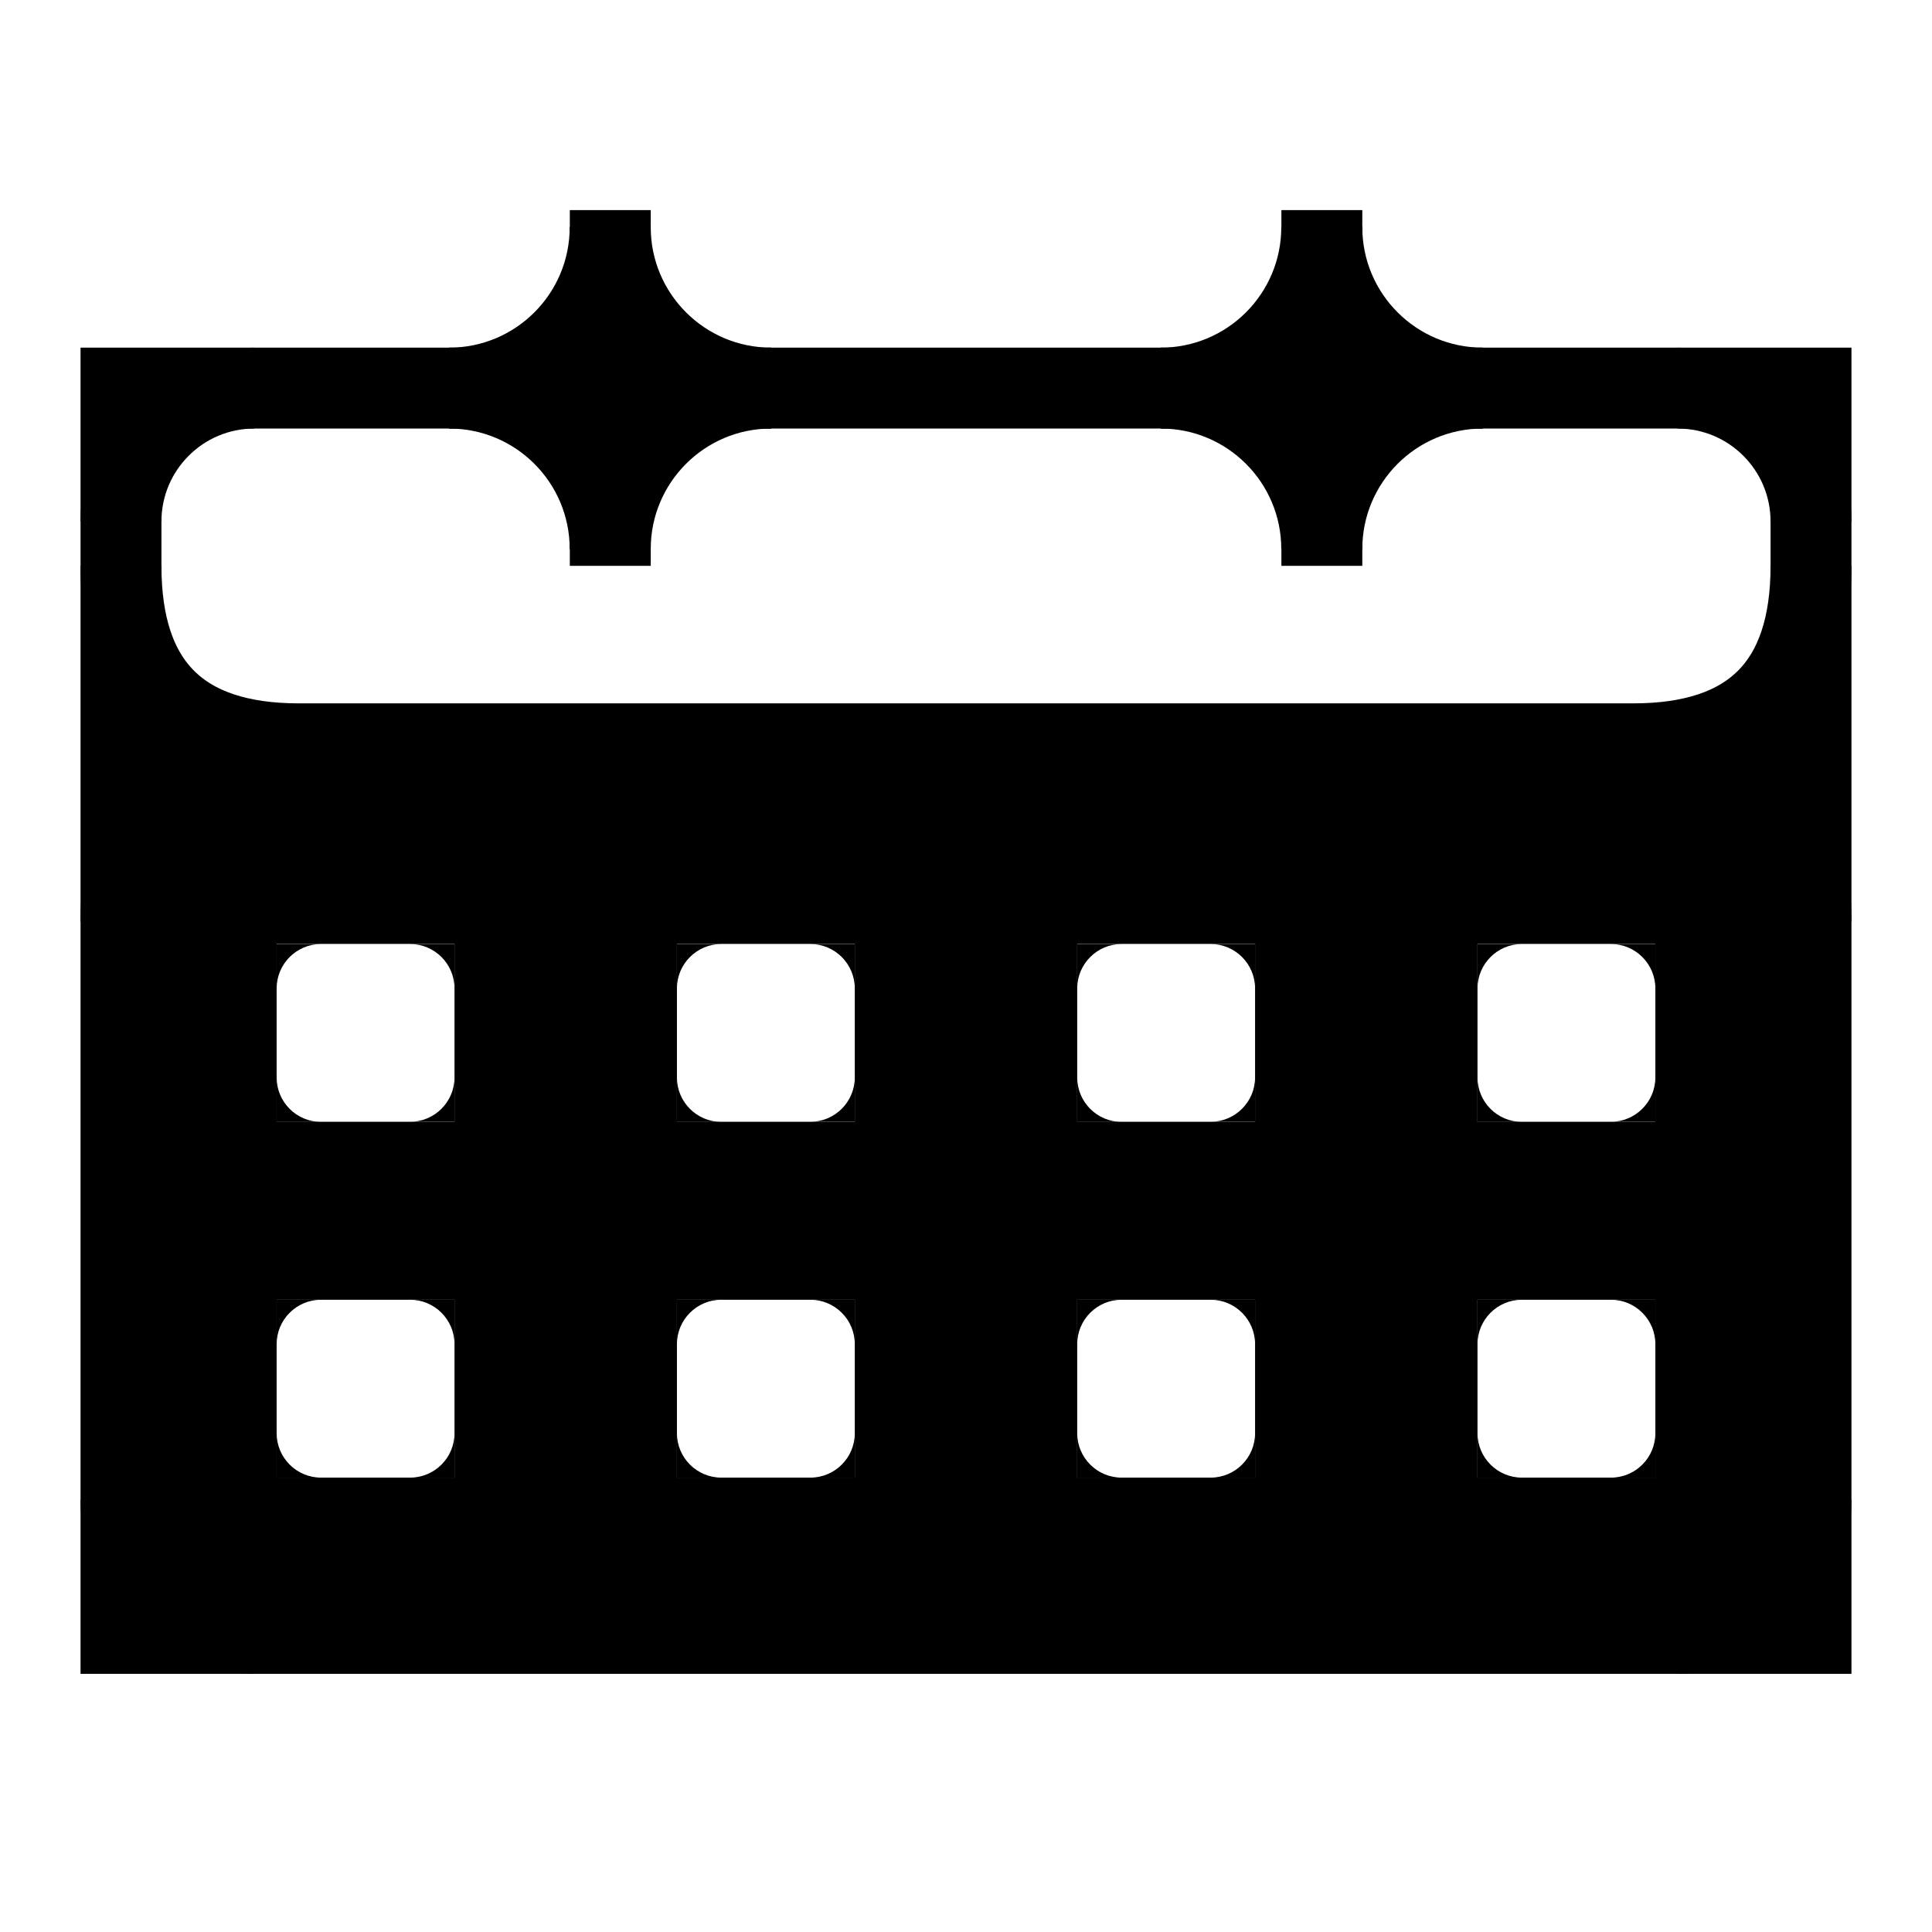
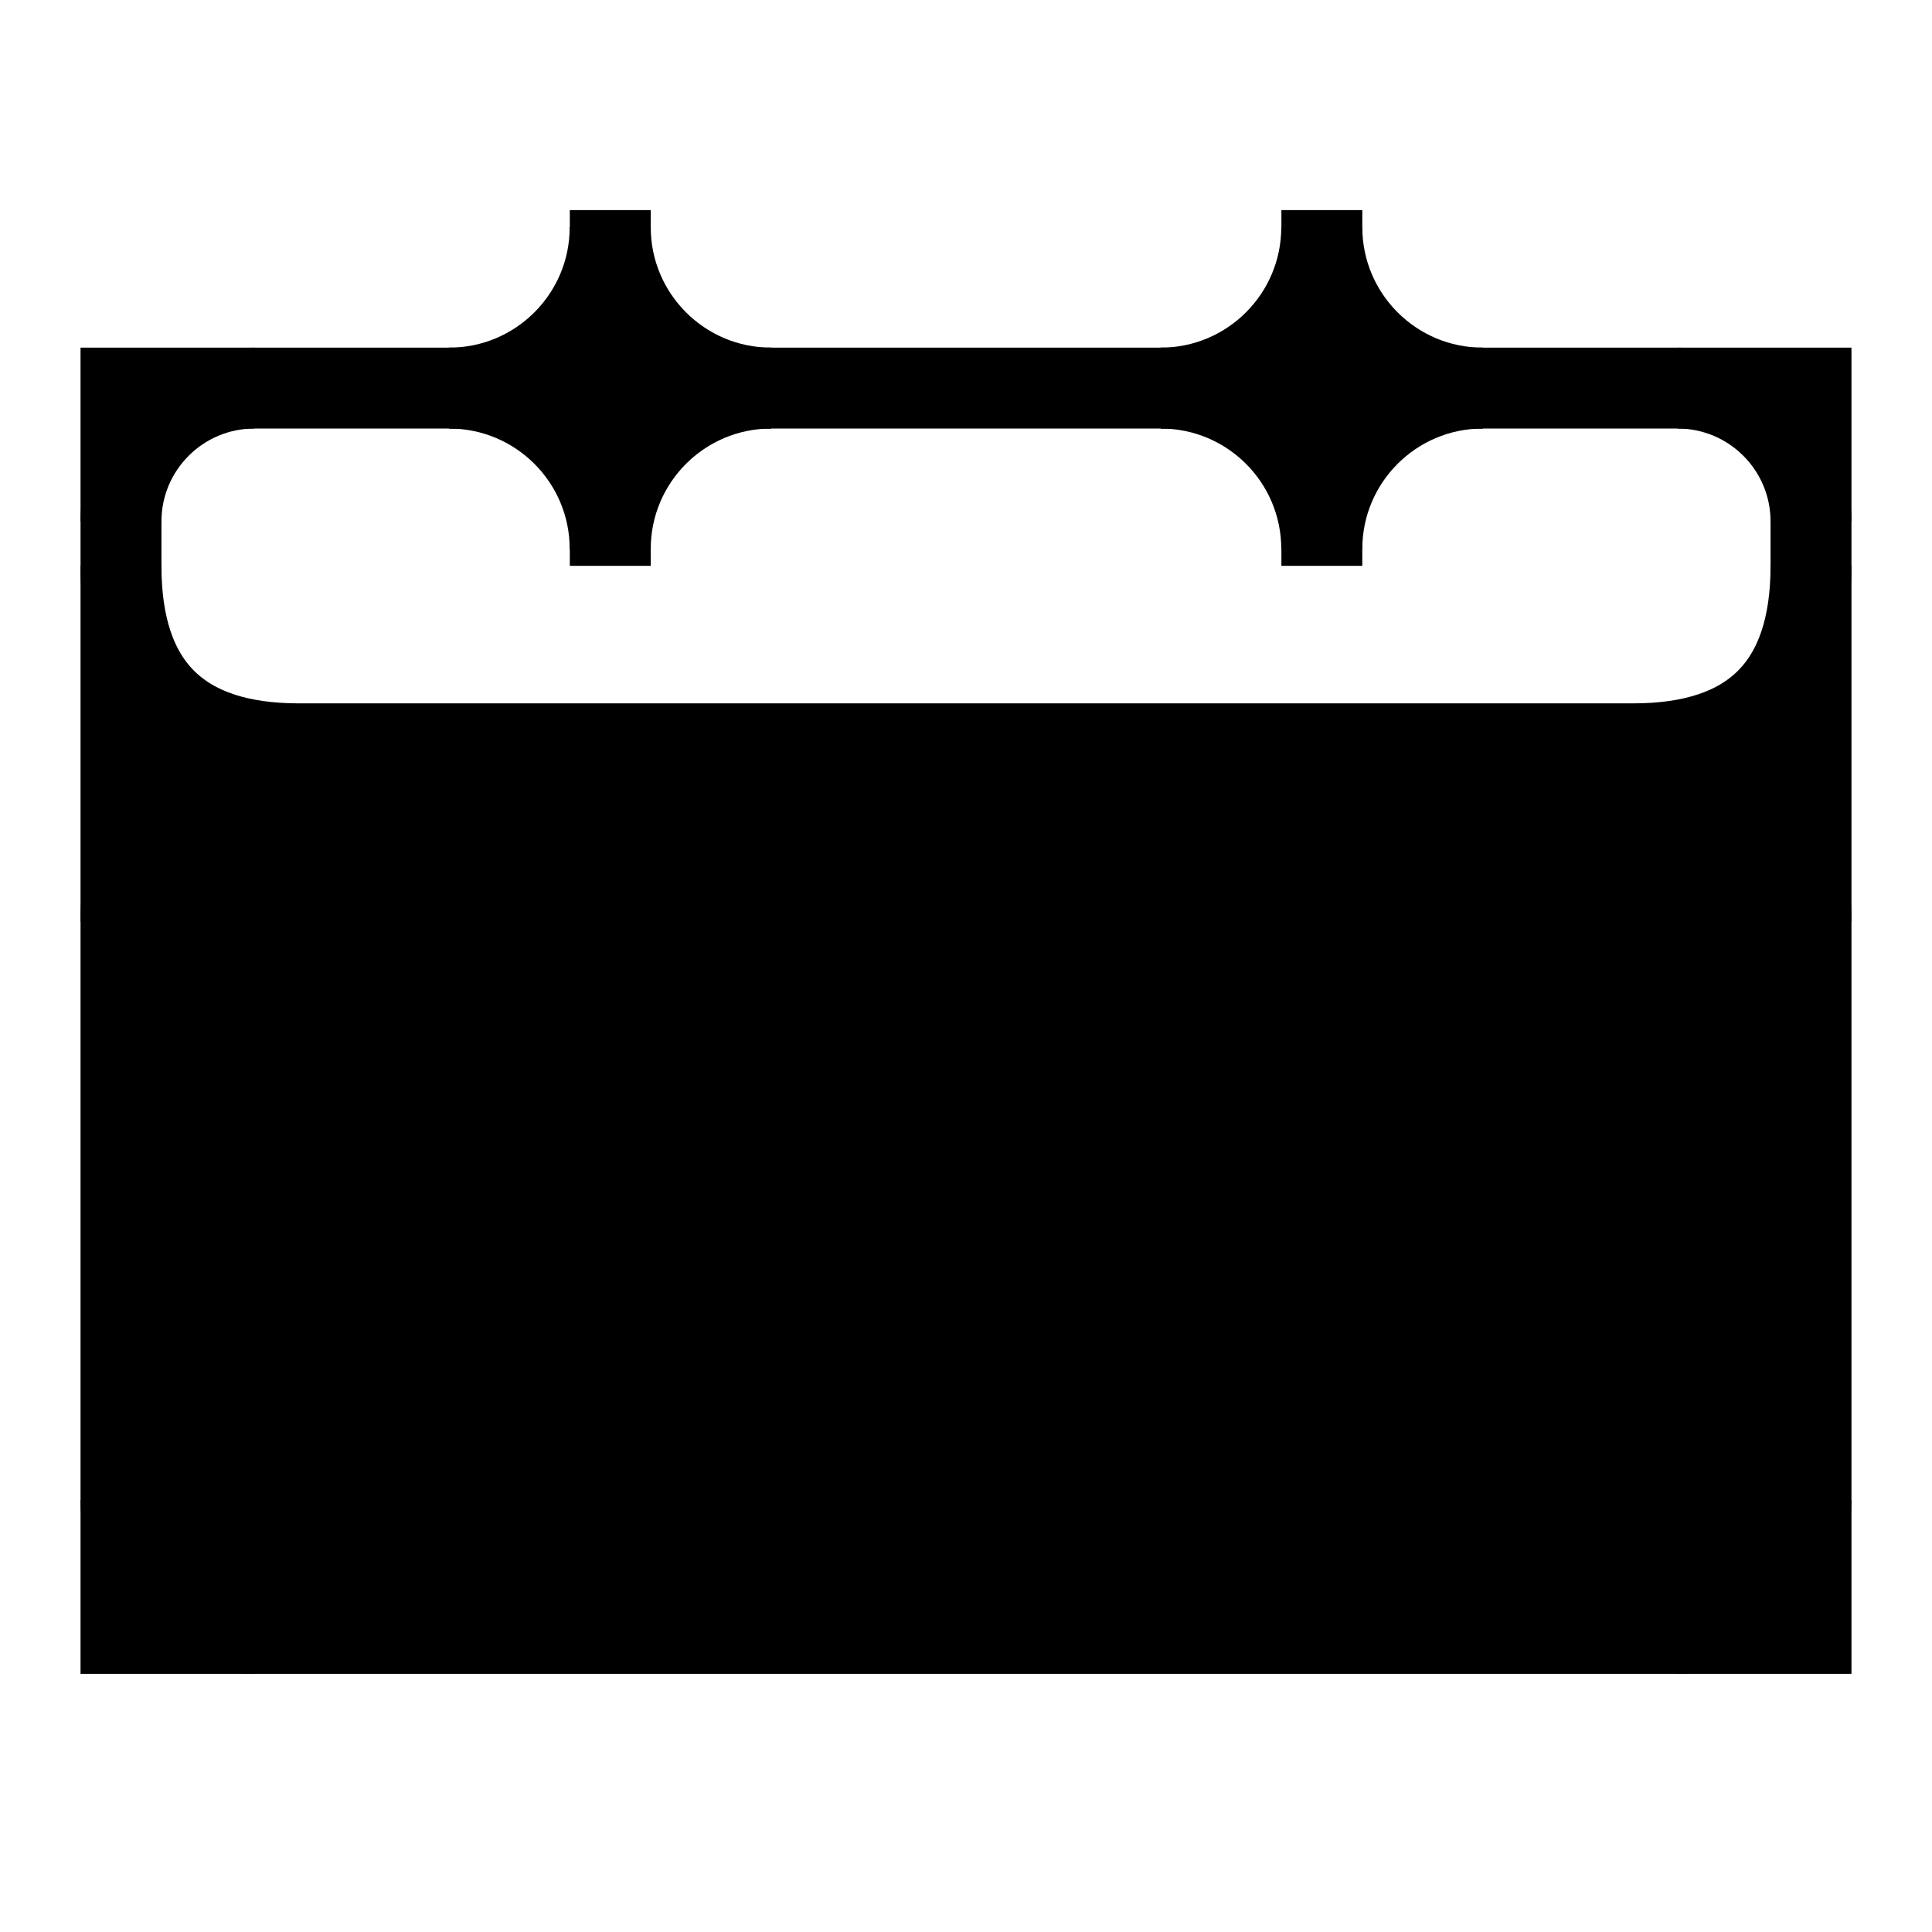
<svg xmlns="http://www.w3.org/2000/svg" width="16" height="16" stroke-width="0.67" viewBox="0 0 16 16">
-   <path fill="currentColor" fill-rule="evenodd" d="M1.002 6.16h13.996v7.366H1.002Zm1.289 1.657H3.764v1.473H2.291Zm3.315 0h1.473v1.473H5.606Zm3.315 0h1.473v1.473H8.921Zm3.315 0h1.473v1.473h-1.473ZM2.291 10.764H3.764v1.473H2.291Zm3.315 0h1.473v1.473H5.606Zm3.315 0h1.473v1.473H8.921Zm3.315 0h1.473v1.473h-1.473Z" />
-   <path fill="currentColor" d="M3.396 7.818a.368.368 0 0 1 .368.368v-.368Z" />
-   <path fill="currentColor" d="M3.764 8.922a.368.368 0 0 1-.368.368h.368Z" />
-   <path fill="currentColor" d="M2.659 9.291a.368.368 0 0 1-.368-.368v.368Z" />
-   <path fill="currentColor" d="M2.291 8.186a.368.368 0 0 1 .368-.368h-.368Z" />
-   <path fill="currentColor" d="M6.711 7.818a.368.368 0 0 1 .368.368v-.368Z" />
-   <path fill="currentColor" d="M7.079 8.922a.368.368 0 0 1-.368.368h.368Z" />
-   <path fill="currentColor" d="M5.974 9.291a.368.368 0 0 1-.368-.368v.368Z" />
-   <path fill="currentColor" d="M5.606 8.186a.368.368 0 0 1 .368-.368h-.368Z" />
-   <path fill="currentColor" d="M10.026 7.818a.368.368 0 0 1 .368.368v-.368Z" />
-   <path fill="currentColor" d="M10.394 8.922a.368.368 0 0 1-.368.368h.368Z" />
-   <path fill="currentColor" d="M9.289 9.291a.368.368 0 0 1-.368-.368v.368Z" />
-   <path fill="currentColor" d="M8.921 8.186a.368.368 0 0 1 .368-.368h-.368Z" />
-   <path fill="currentColor" d="M13.341 7.818a.368.368 0 0 1 .368.368v-.368Z" />
-   <path fill="currentColor" d="M13.709 8.922a.368.368 0 0 1-.368.368h.368Z" />
-   <path fill="currentColor" d="M12.604 9.291a.368.368 0 0 1-.368-.368v.368Z" />
-   <path fill="currentColor" d="M12.236 8.186a.368.368 0 0 1 .368-.368h-.368Z" />
-   <path fill="currentColor" d="M3.396 10.764a.368.368 0 0 1 .368.368v-.368Z" />
-   <path fill="currentColor" d="M3.764 11.869a.368.368 0 0 1-.368.368h.368Z" />
-   <path fill="currentColor" d="M2.659 12.237a.368.368 0 0 1-.368-.368v.368Z" />
-   <path fill="currentColor" d="M2.291 11.132a.368.368 0 0 1 .368-.368h-.368Z" />
-   <path fill="currentColor" d="M6.711 10.764a.368.368 0 0 1 .368.368v-.368Z" />
-   <path fill="currentColor" d="M7.079 11.869a.368.368 0 0 1-.368.368h.368Z" />
-   <path fill="currentColor" d="M5.974 12.237a.368.368 0 0 1-.368-.368v.368Z" />
-   <path fill="currentColor" d="M5.606 11.132a.368.368 0 0 1 .368-.368h-.368Z" />
-   <path fill="currentColor" d="M10.026 10.764a.368.368 0 0 1 .368.368v-.368Z" />
-   <path fill="currentColor" d="M10.394 11.869a.368.368 0 0 1-.368.368h.368Z" />
-   <path fill="currentColor" d="M9.289 12.237a.368.368 0 0 1-.368-.368v.368Z" />
-   <path fill="currentColor" d="M8.921 11.132a.368.368 0 0 1 .368-.368h-.368Z" />
-   <path fill="currentColor" d="M13.341 10.764a.368.368 0 0 1 .368.368v-.368Z" />
-   <path fill="currentColor" d="M13.709 11.869a.368.368 0 0 1-.368.368h.368Z" />
-   <path fill="currentColor" d="M12.604 12.237a.368.368 0 0 1-.368-.368v.368Z" />
-   <path fill="currentColor" d="M12.236 11.132a.368.368 0 0 1 .368-.368h-.368Z" />
+   <path fill="currentColor" fill-rule="evenodd" d="M1.002 6.16h13.996v7.366H1.002Z" />
  <path fill="none" stroke="currentColor" stroke-width="0.67" d="M1.002 3.214h13.996v10.313H1.002Z" />
  <path fill="currentColor" d="M13.893 3.214a1.105 1.105 0 0 1 1.105 1.105V3.214Z" />
  <path fill="none" stroke="currentColor" stroke-width="0.67" d="M13.893 3.214a1.105 1.105 0 0 1 1.105 1.105" />
  <path fill="currentColor" d="M14.998 12.421a1.105 1.105 0 0 1-1.105 1.105h1.105Z" />
  <path fill="none" stroke="currentColor" stroke-width="0.67" d="M14.998 12.421a1.105 1.105 0 0 1-1.105 1.105" />
  <path fill="currentColor" d="M2.107 13.526a1.105 1.105 0 0 1-1.105-1.105v1.105Z" />
  <path fill="none" stroke="currentColor" stroke-width="0.67" d="M2.107 13.526a1.105 1.105 0 0 1-1.105-1.105" />
  <path fill="currentColor" d="M1.002 4.319a1.105 1.105 0 0 1 1.105-1.105H1.002Z" />
  <path fill="none" stroke="currentColor" stroke-width="0.67" d="M1.002 4.319a1.105 1.105 0 0 1 1.105-1.105" />
  <path fill="none" stroke="currentColor" stroke-width="0.67" d="M1.002 4.687q0 1.473 1.473 1.473H13.525q1.473 0 1.473-1.473M1.002 7.633q0-1.473 1.473-1.473H13.525q1.473 0 1.473 1.473" />
  <path fill="none" stroke="currentColor" stroke-width="0.67" d="M5.054 1.74v2.946m5.893-2.946v2.946" />
  <path fill="currentColor" d="M3.72 3.214a1.333 1.333 0 0 0 1.333-1.333v1.333Z" />
  <path fill="none" stroke="currentColor" stroke-width="0.67" d="M3.72 3.214a1.333 1.333 0 0 0 1.333-1.333" />
  <path fill="currentColor" d="M3.72 3.214a1.333 1.333 0 0 1 1.333 1.333V3.214Z" />
  <path fill="none" stroke="currentColor" stroke-width="0.67" d="M3.72 3.214a1.333 1.333 0 0 1 1.333 1.333" />
  <path fill="currentColor" d="M6.387 3.214a1.333 1.333 0 0 1-1.333-1.333v1.333Z" />
  <path fill="none" stroke="currentColor" stroke-width="0.67" d="M6.387 3.214a1.333 1.333 0 0 1-1.333-1.333" />
  <path fill="currentColor" d="M6.387 3.214a1.333 1.333 0 0 0-1.333 1.333V3.214Z" />
  <path fill="none" stroke="currentColor" stroke-width="0.67" d="M6.387 3.214a1.333 1.333 0 0 0-1.333 1.333" />
  <path fill="currentColor" d="M9.613 3.214a1.333 1.333 0 0 0 1.333-1.333v1.333Z" />
  <path fill="none" stroke="currentColor" stroke-width="0.67" d="M9.613 3.214a1.333 1.333 0 0 0 1.333-1.333" />
  <path fill="currentColor" d="M9.613 3.214a1.333 1.333 0 0 1 1.333 1.333V3.214Z" />
  <path fill="none" stroke="currentColor" stroke-width="0.67" d="M9.613 3.214a1.333 1.333 0 0 1 1.333 1.333" />
  <path fill="currentColor" d="M12.28 3.214a1.333 1.333 0 0 1-1.333-1.333v1.333Z" />
  <path fill="none" stroke="currentColor" stroke-width="0.67" d="M12.28 3.214a1.333 1.333 0 0 1-1.333-1.333" />
  <path fill="currentColor" d="M12.28 3.214a1.333 1.333 0 0 0-1.333 1.333V3.214Z" />
  <path fill="none" stroke="currentColor" stroke-width="0.67" d="M12.28 3.214a1.333 1.333 0 0 0-1.333 1.333" />
</svg>
